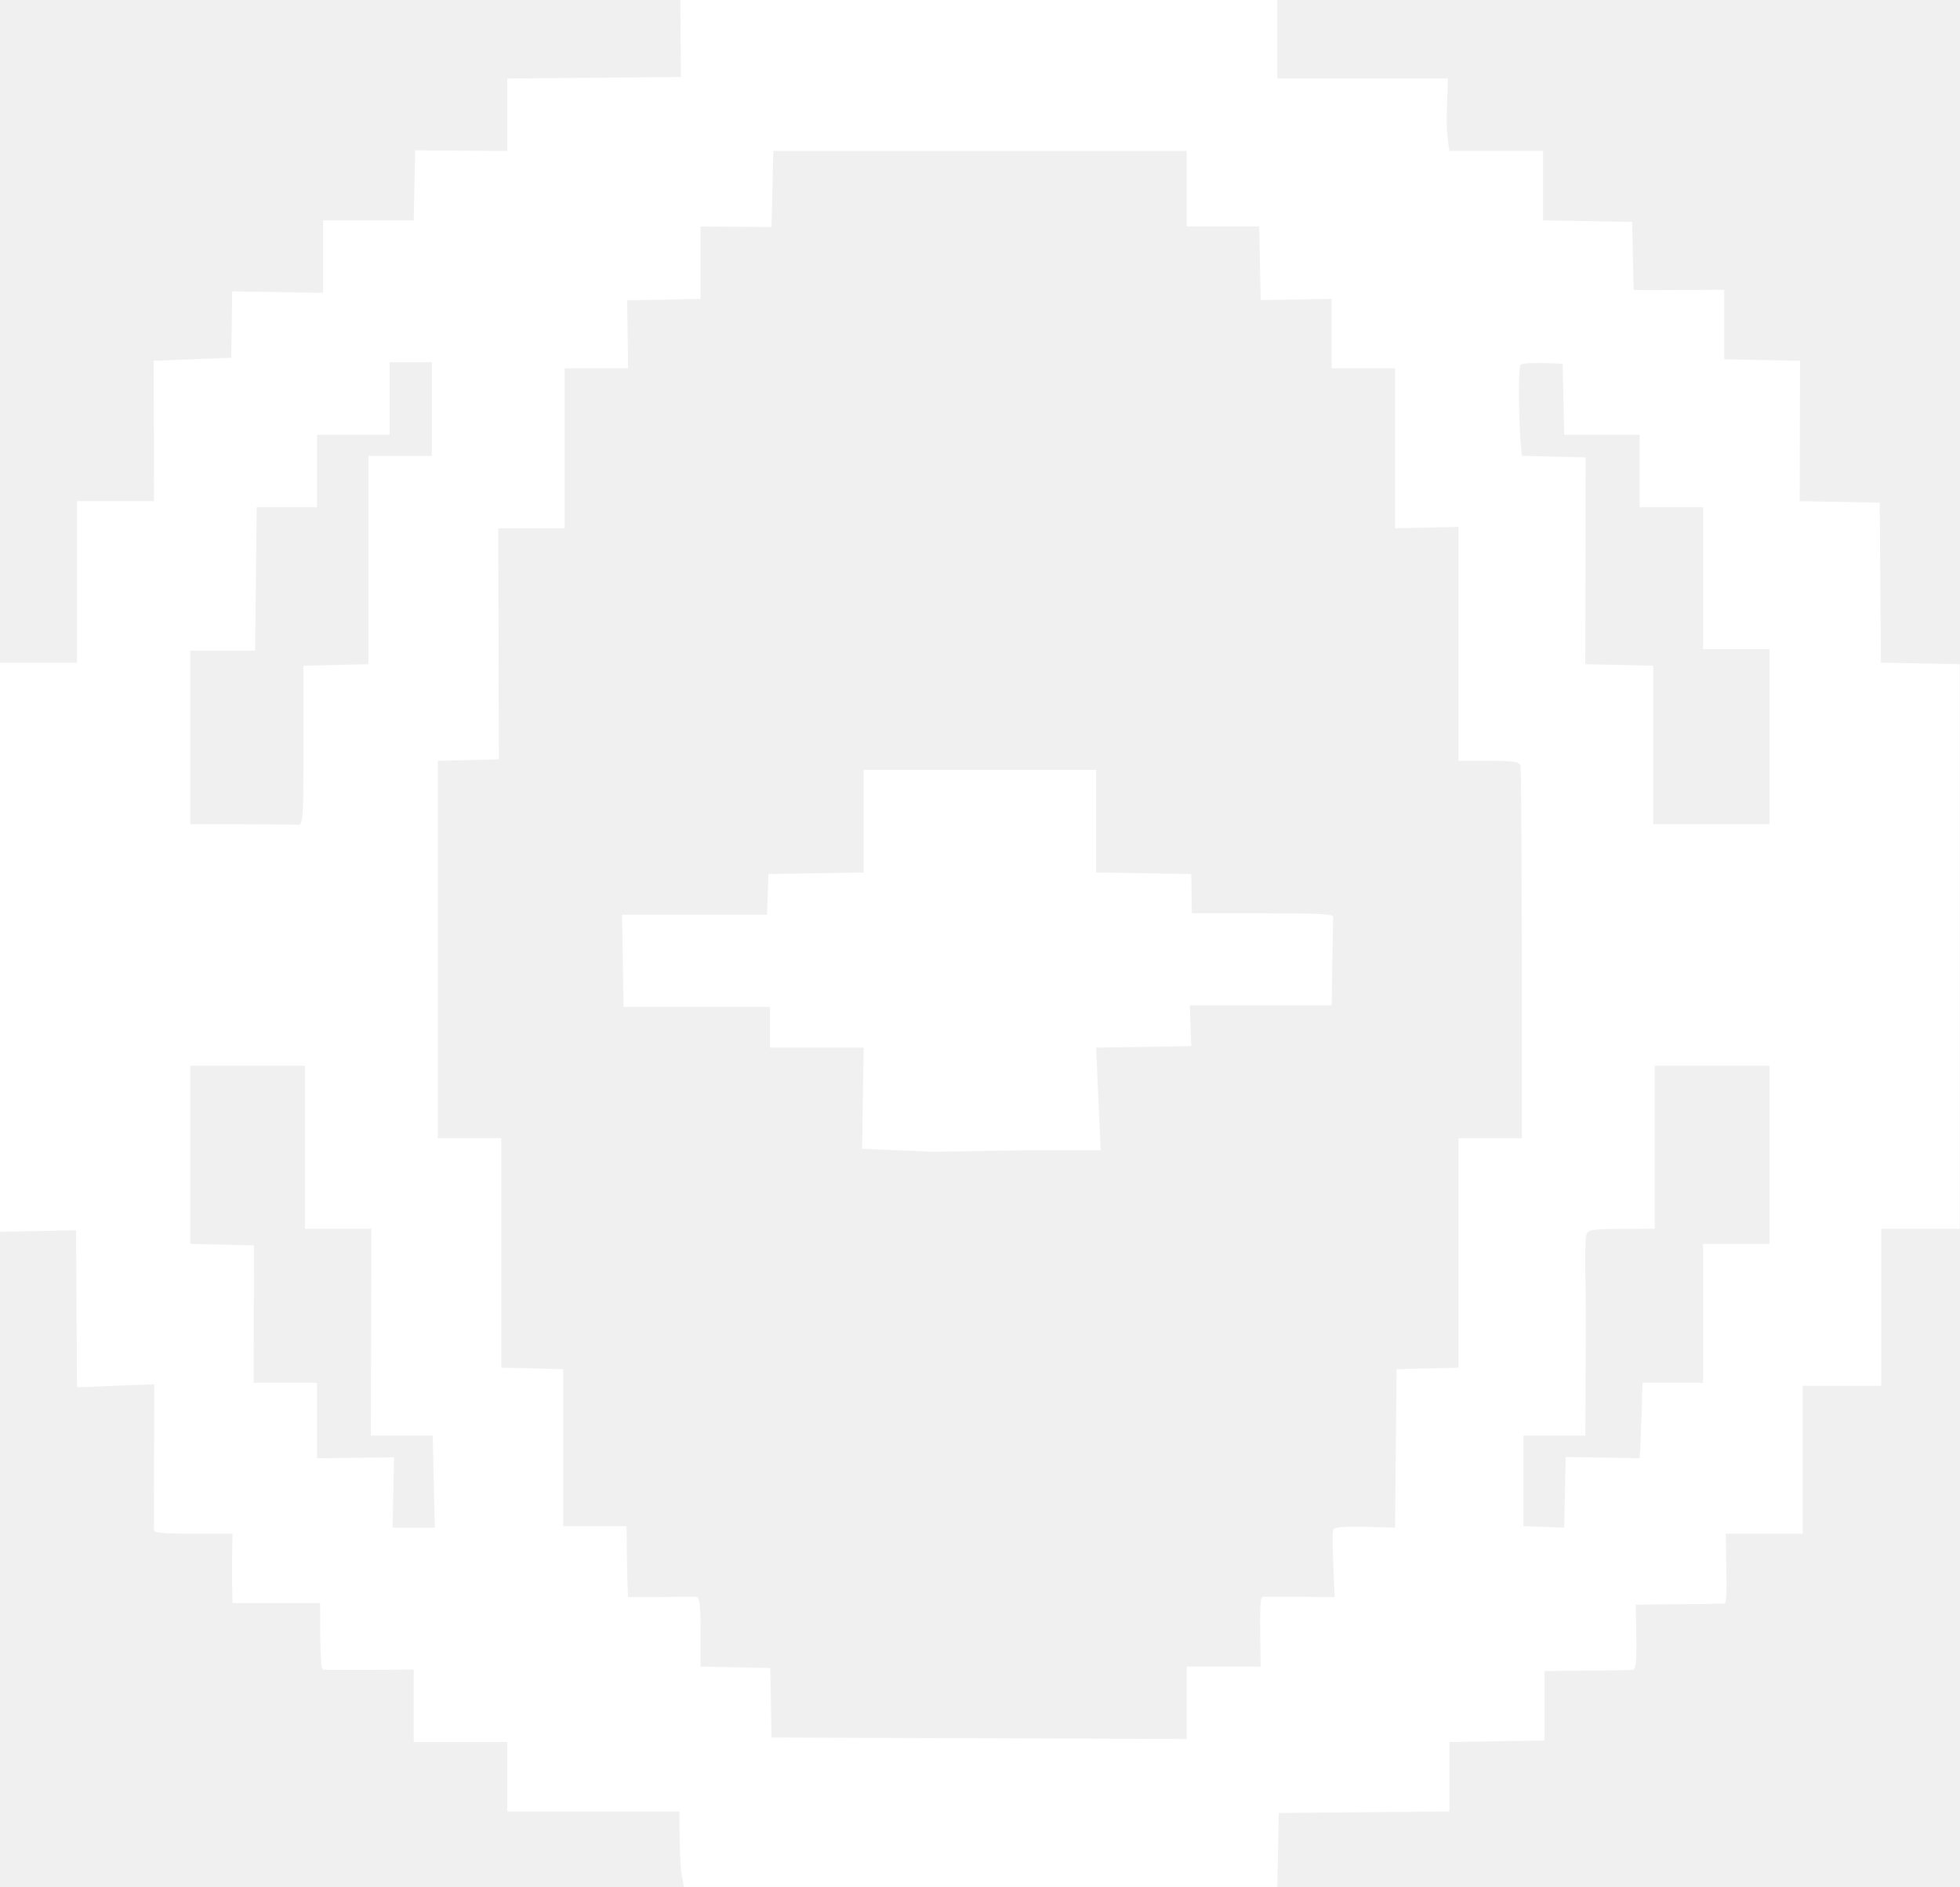
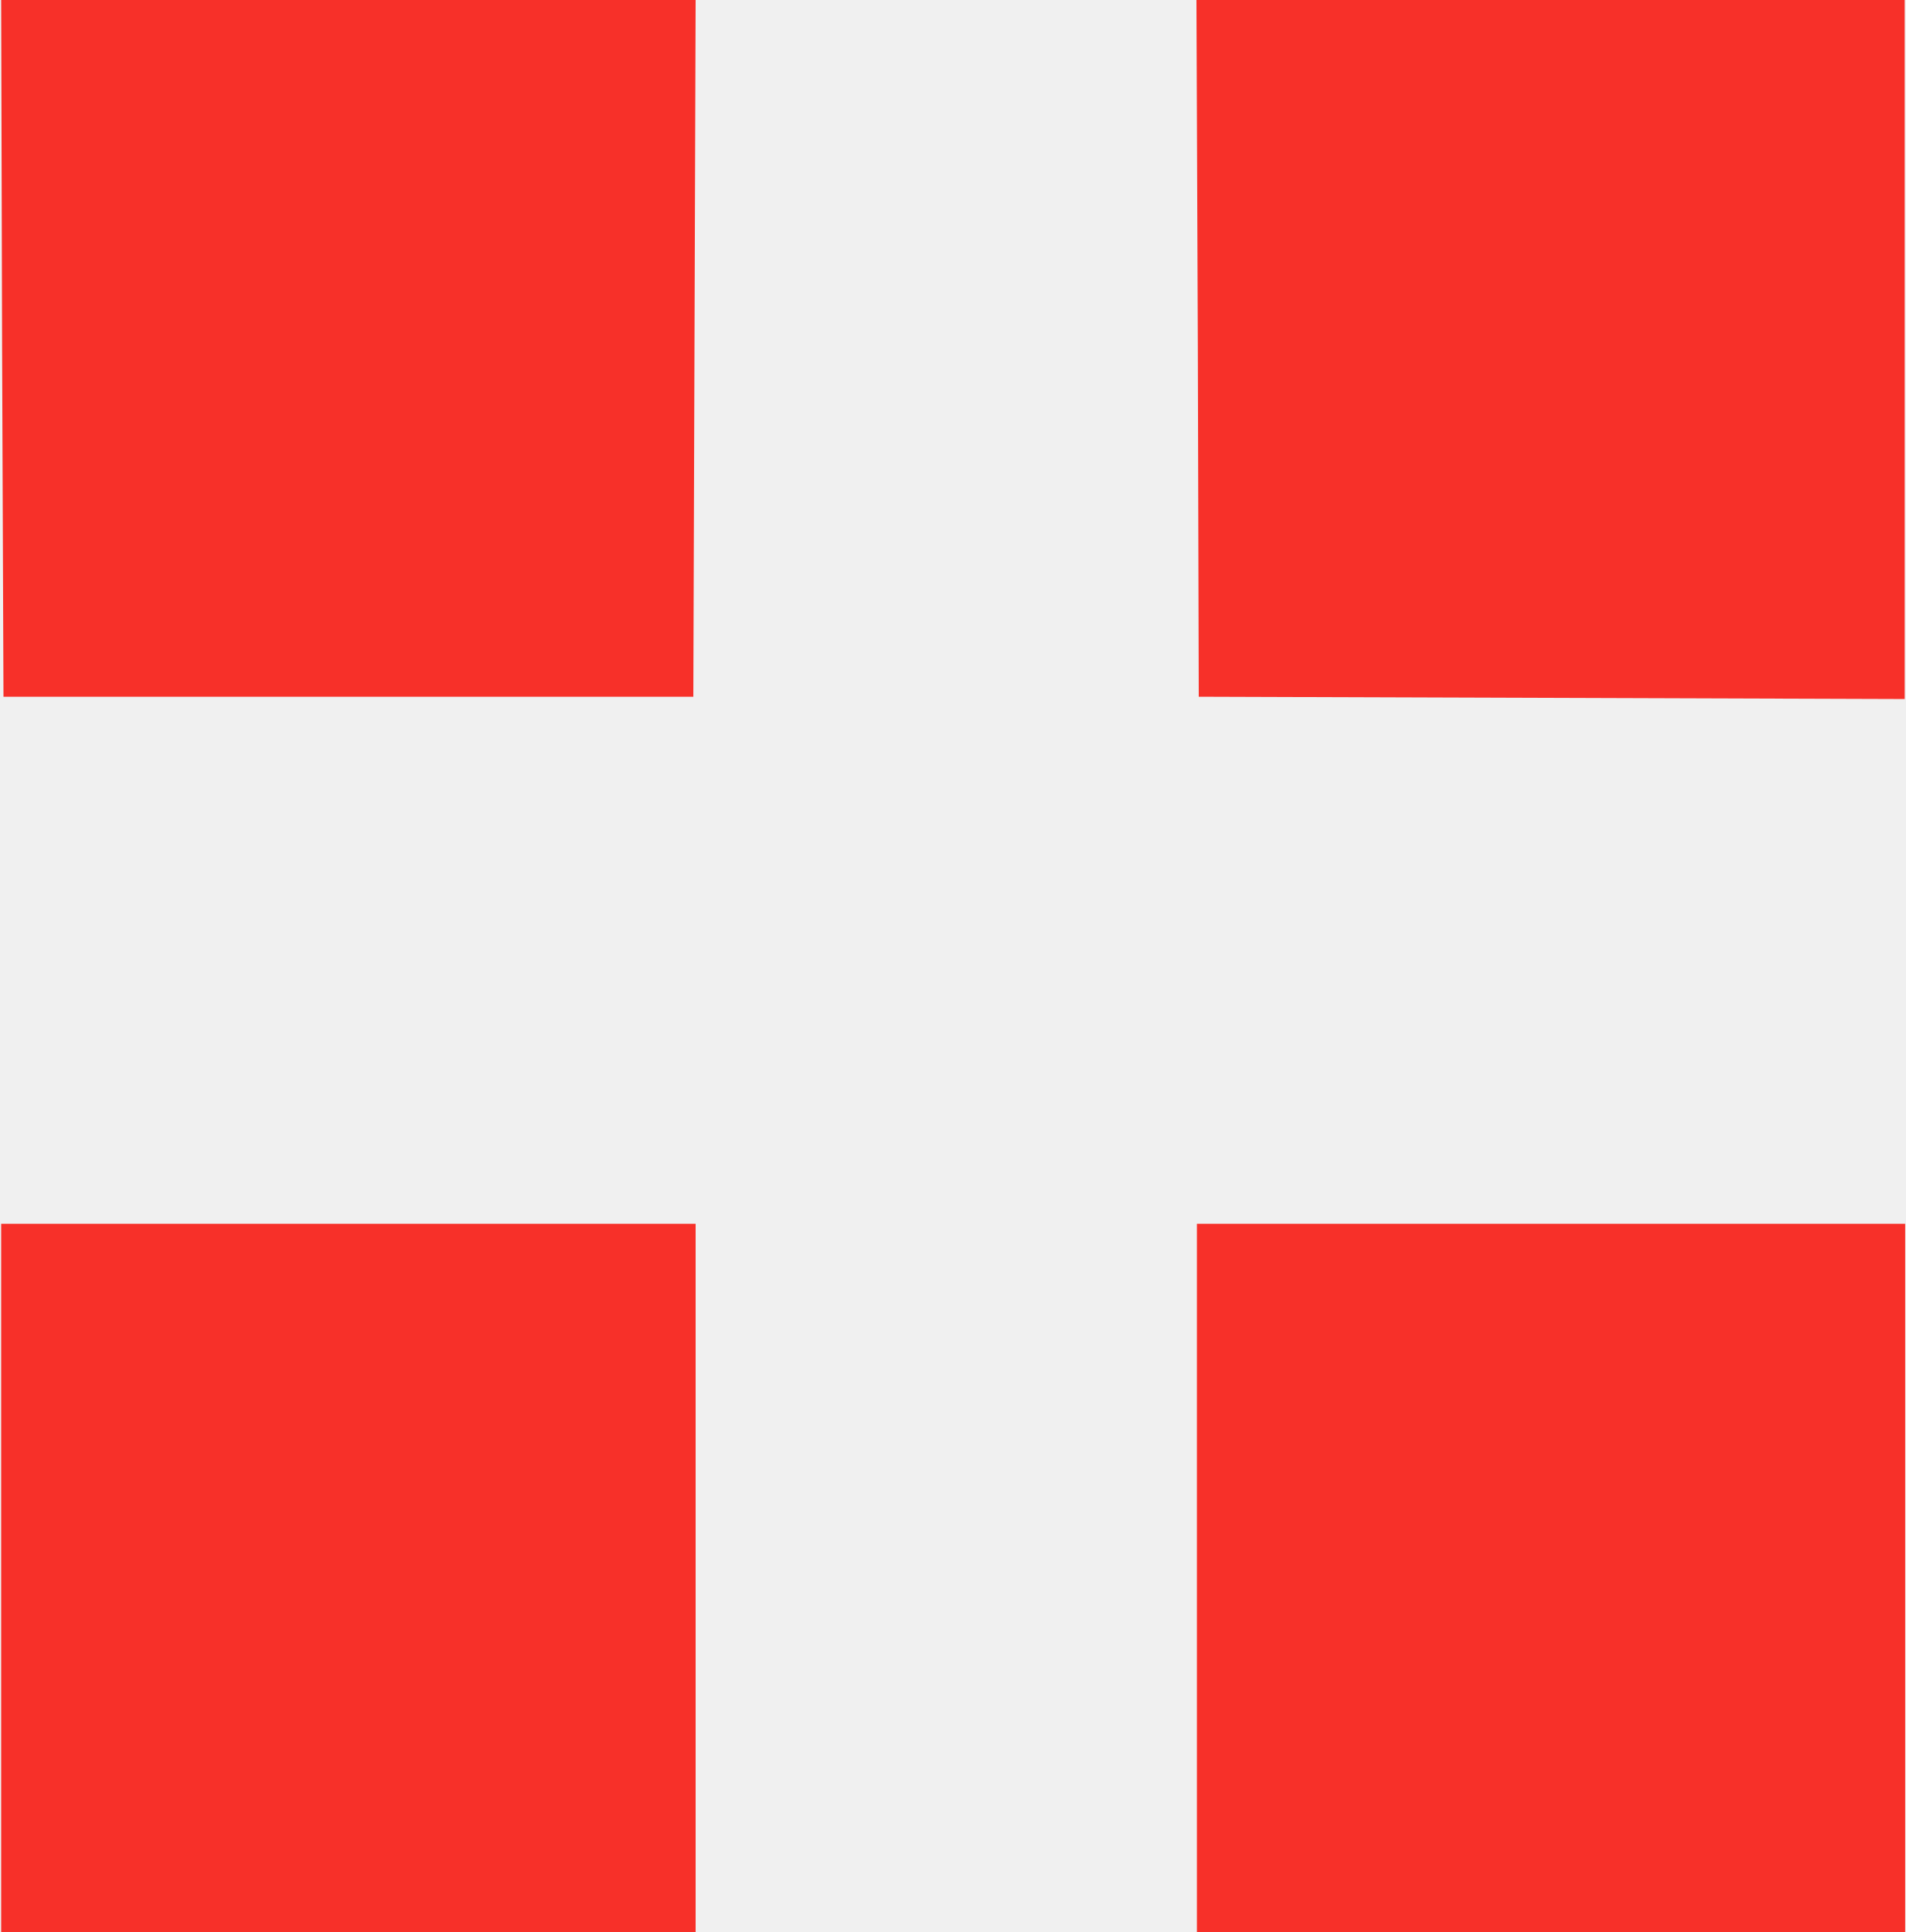
- <svg xmlns="http://www.w3.org/2000/svg" width="2659" height="2560" viewBox="0 0 2659 2560" fill="none">
-   <path fill-rule="evenodd" clip-rule="evenodd" d="M922.953 0H1732.84V106.496H1964.3L1963.07 142.131C1962.25 162.202 1962.66 184.32 1966.34 204.8H2093.34V299.008L2214.19 301.056L2216.23 393.216L2227.7 393.626C2233.85 393.626 2261.3 393.626 2339.13 393.216V487.424L2441.95 489.472L2441.54 679.936L2550.1 681.984L2551.74 899.072L2658.66 901.12V1667.07H2552.15V1880.06H2445.64V2080.77H2341.18L2342 2127.87C2342.82 2153.68 2342 2175.39 2339.95 2175.39C2338.31 2175.8 2310.45 2176.2 2219.1 2177.02L2219.92 2221.26C2220.33 2253.62 2219.1 2265.09 2215 2265.5C2212.55 2265.91 2184.28 2266.32 2095.39 2267.14V2361.34L1966.34 2363.39V2457.6L1734.89 2459.65L1732.84 2560H927.869L925.001 2544.84C923.362 2536.24 921.724 2513.31 921.724 2457.6H688.22V2363.39H561.227V2265.09L502.647 2265.5C470.694 2265.5 442.018 2265.5 439.15 2265.5C435.463 2265.09 434.234 2253.21 434.234 2174.98H315.434L315.025 2153.68C314.615 2141.8 314.615 2120.5 315.434 2080.77H262.179C222.443 2080.77 208.924 2079.54 208.924 2075.85C208.514 2072.99 208.924 2027.11 209.334 1878.02L104.462 1882.11L103.233 1669.12L0 1671.17V899.072H104.462V679.936H208.924L208.514 489.472L313.796 485.376L315.025 395.264L438.331 397.312V299.008H561.227L563.276 203.981L688.22 204.8V106.496L923.772 104.448L922.953 0ZM1046.67 308.019L950.4 307.2V405.504L850.854 407.552L852.082 499.712H766.055V716.8H675.931L676.75 1030.14L594 1032.19V1544.19H680.027V1855.49L764.007 1857.54V2070.53H850.034C850.444 2118.04 850.854 2139.75 851.263 2149.17L852.082 2166.78C920.495 2166.37 942.616 2166.37 945.074 2166.37C949.171 2166.78 950.4 2179.07 950.4 2213.89V2260.99L1045.03 2263.04L1046.67 2357.25L1609.94 2359.3V2260.99H1710.31C1708.67 2178.66 1709.49 2166.78 1713.18 2166.37C1716.04 2166.37 1739.4 2166.37 1764.38 2166.37L1810.68 2166.78C1807.4 2100.02 1807.4 2078.31 1808.63 2075.44C1810.27 2071.76 1822.15 2070.94 1851.64 2071.35L1892.61 2072.58L1894.65 1857.54L1978.63 1855.49V1544.19H2064.66C2064.66 1157.12 2063.84 1041.61 2062.61 1038.34C2060.97 1033.42 2052.37 1032.19 2019.6 1032.19H1978.63V714.752L1892.61 716.8V499.712H1806.58V405.504L1710.31 407.142L1708.26 307.2H1609.94V204.8H1049.13L1046.67 308.019ZM528.455 589.824H430.138V688.128H348.207L346.158 882.688H258.083V1118.21C365.822 1118.21 400.233 1118.62 404.329 1119.03C410.884 1119.85 411.703 1112.47 411.703 1011.71V903.168L499.779 901.12V618.496H585.807V491.52H528.455V589.824ZM2060.56 537.395C2060.97 558.285 2061.79 584.909 2062.61 596.787L2064.66 618.496L2151.1 620.544L2150.69 901.12L2242.86 903.168V1118.21H2400.58V880.64H2310.45V688.128H2224.43V589.824H2122.01L2119.96 493.568C2076.54 491.52 2064.25 492.749 2062.61 495.206C2061.38 497.664 2060.56 516.506 2060.56 537.395ZM258.083 1687.55L344.52 1689.6L344.11 1875.97H430.138V1978.37L534.6 1977.14L532.552 2072.58H589.903L587.036 1947.65H503.056L503.876 1667.07H413.752V1445.89H258.083V1687.55ZM2244.91 1667.07C2156.42 1667.07 2154.38 1667.07 2151.92 1676.08C2150.69 1681 2150.28 1704.76 2150.69 1728.51C2151.51 1751.86 2151.51 1810.84 2151.1 1859.58L2150.69 1947.65H2066.71V2070.53L2122.01 2072.58L2124.06 1976.73L2224.43 1978.37C2225.66 1960.76 2226.07 1944.78 2226.48 1931.26C2227.29 1917.75 2227.7 1899.72 2227.7 1891.12L2228.52 1875.97H2310.45V1687.55H2400.58V1445.89H2244.91V1667.07ZM1261.74 1044.48H1388.73V813.875C1388.73 856.064 1388.73 925.286 1388.73 1044.48H1487.05V1183.74L1616.09 1185.79L1616.91 1239.04H1712.77C1786.51 1239.04 1808.63 1239.86 1808.63 1243.96C1808.63 1246.82 1807.81 1275.08 1806.58 1363.97H1614.04L1616.09 1419.26L1487.05 1421.31L1493.19 1560.58H1392.83L1265.42 1562.62L1169.57 1558.53L1171.61 1421.31H1044.62V1366.02H845.938L843.889 1241.09H1040.52L1042.57 1185.79L1171.61 1183.74V1044.48H1261.74Z" fill="white" />
+ <svg xmlns="http://www.w3.org/2000/svg" width="505" height="512" viewBox="0 0 505 512" fill="none">
+   <path d="M0.922 184.642L0.556 92.382L0.312 0H184.321L183.712 184.642H0.922Z" fill="#F73029" />
+   <path d="M317.636 184.642L317.392 92.382L317.026 0H504.691V185.251L317.636 184.642Z" fill="#F73029" />
+   <path d="M0.312 512V418.156V324.311H184.321V512H0.312Z" fill="#F73029" />
+   <path d="M317.148 512V418.156V324.311H504.813V512H317.148Z" fill="#F73029" />
</svg>
